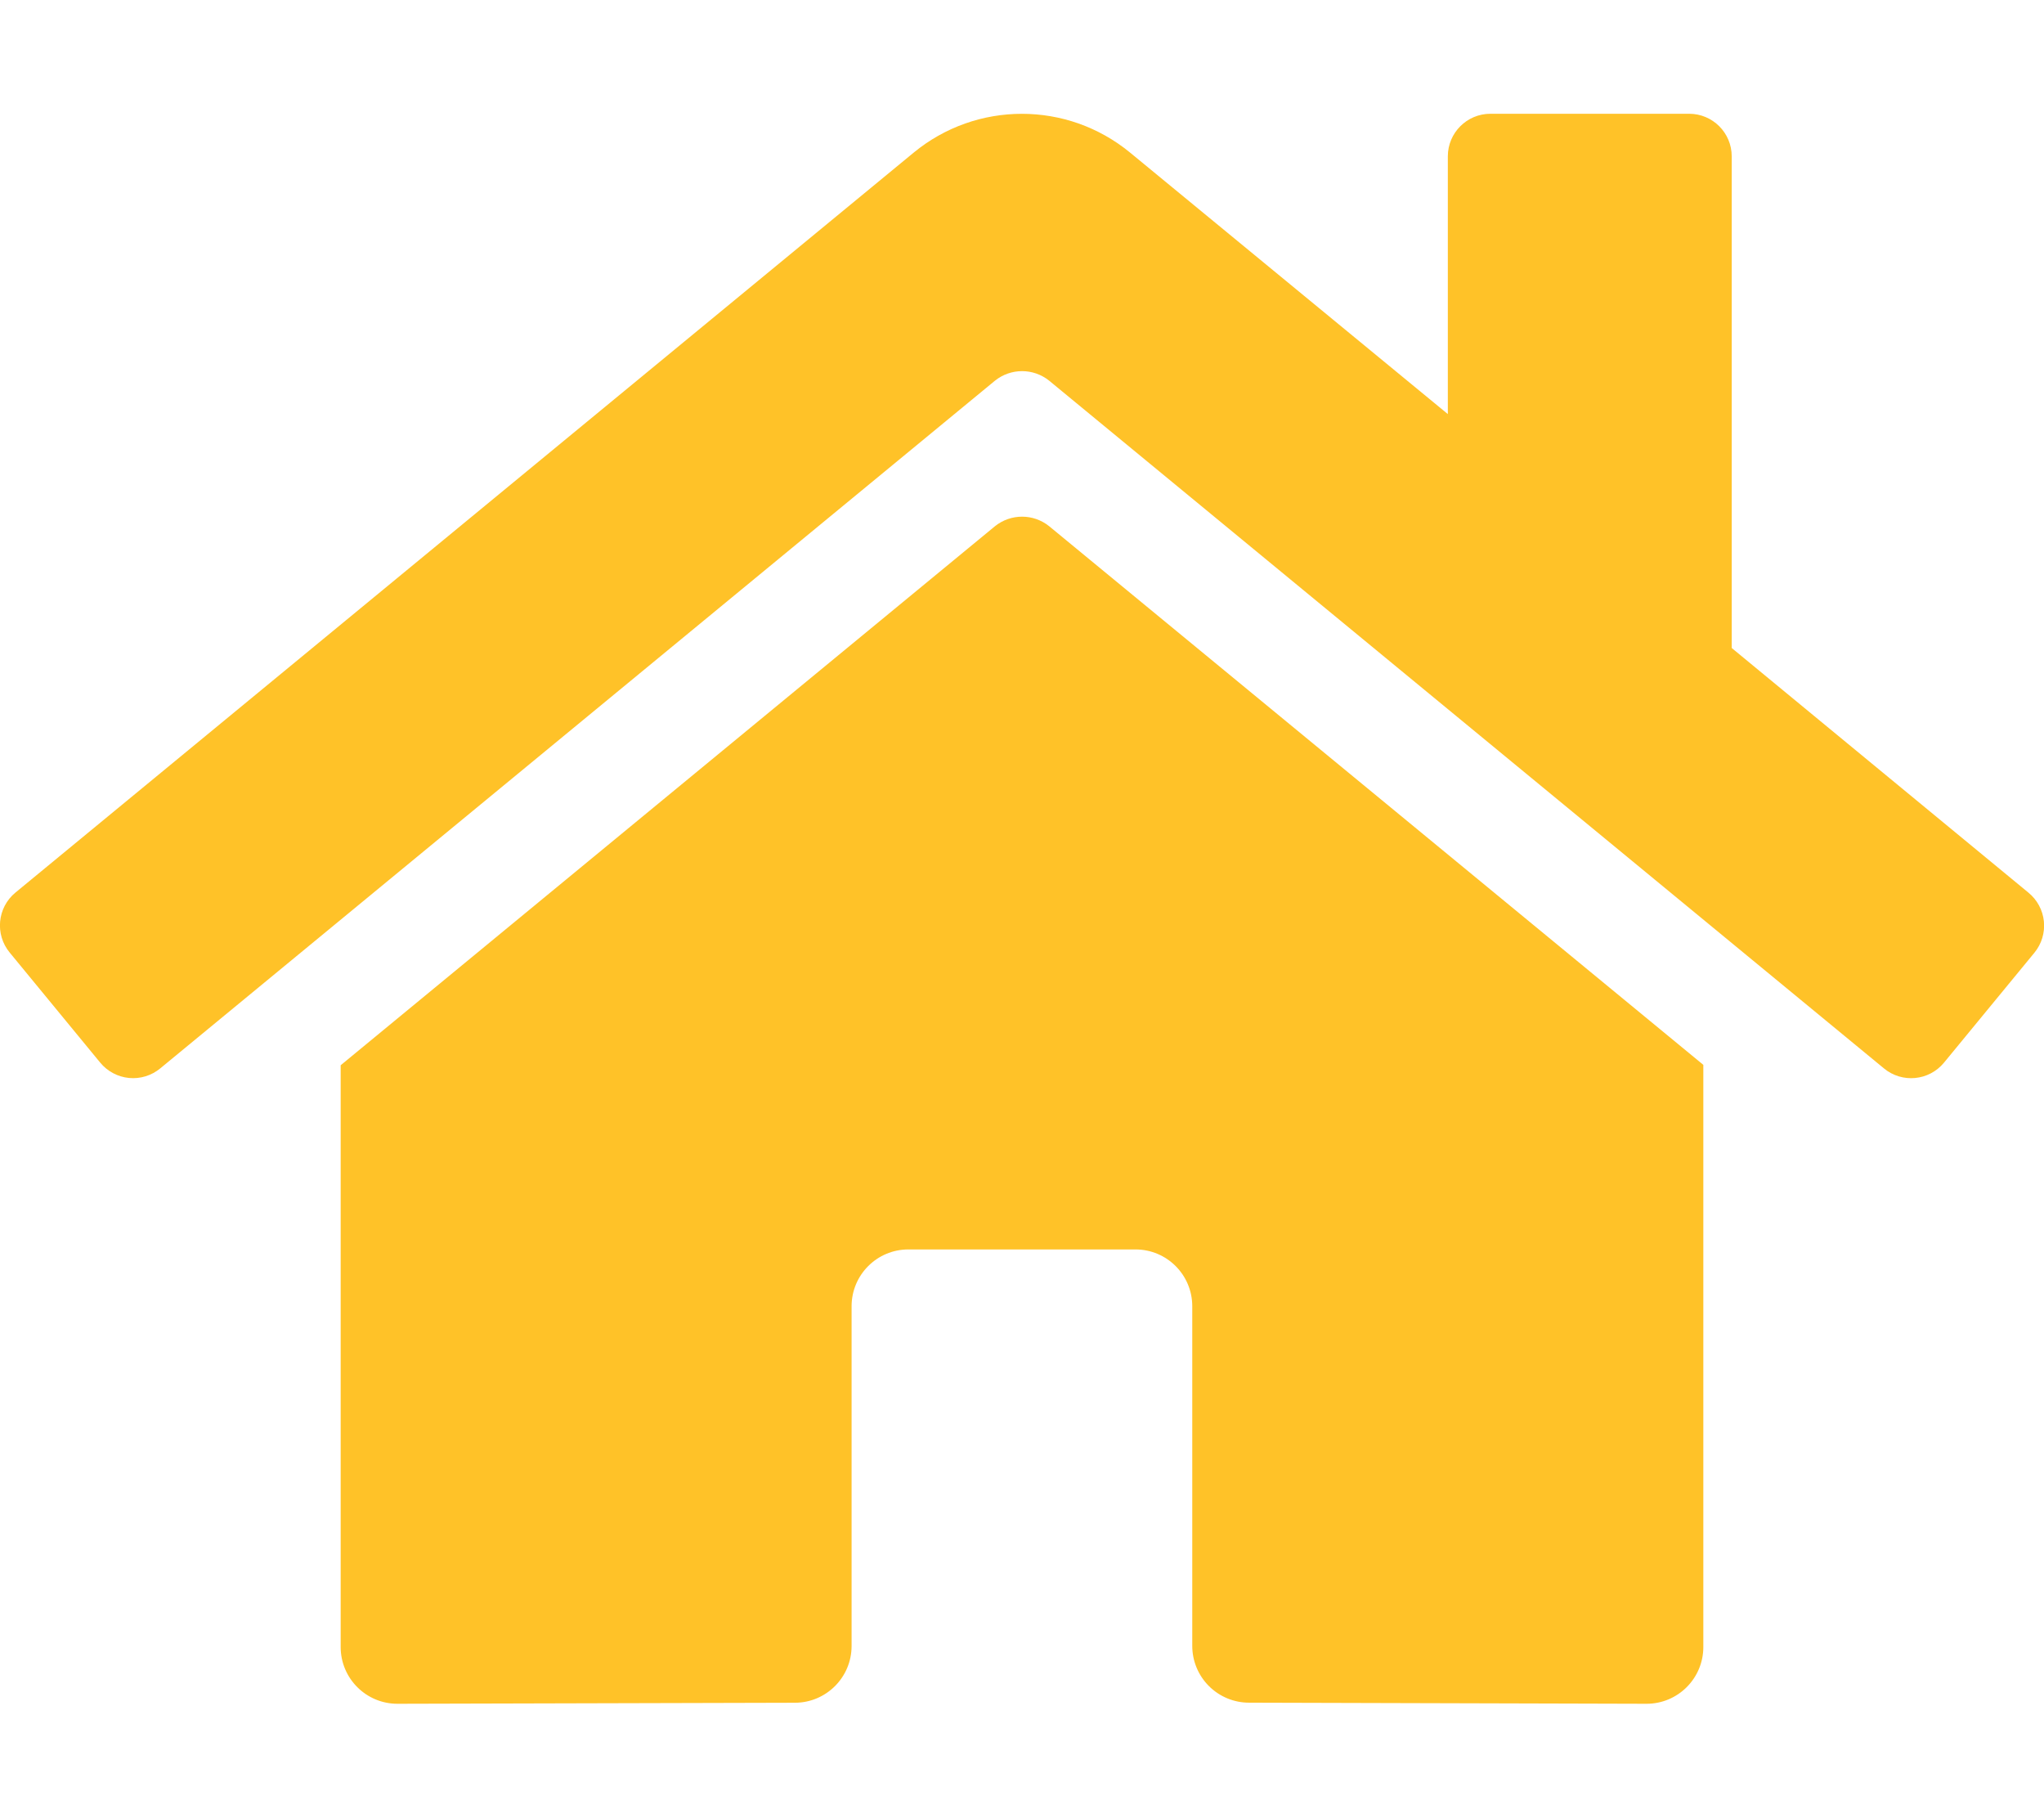
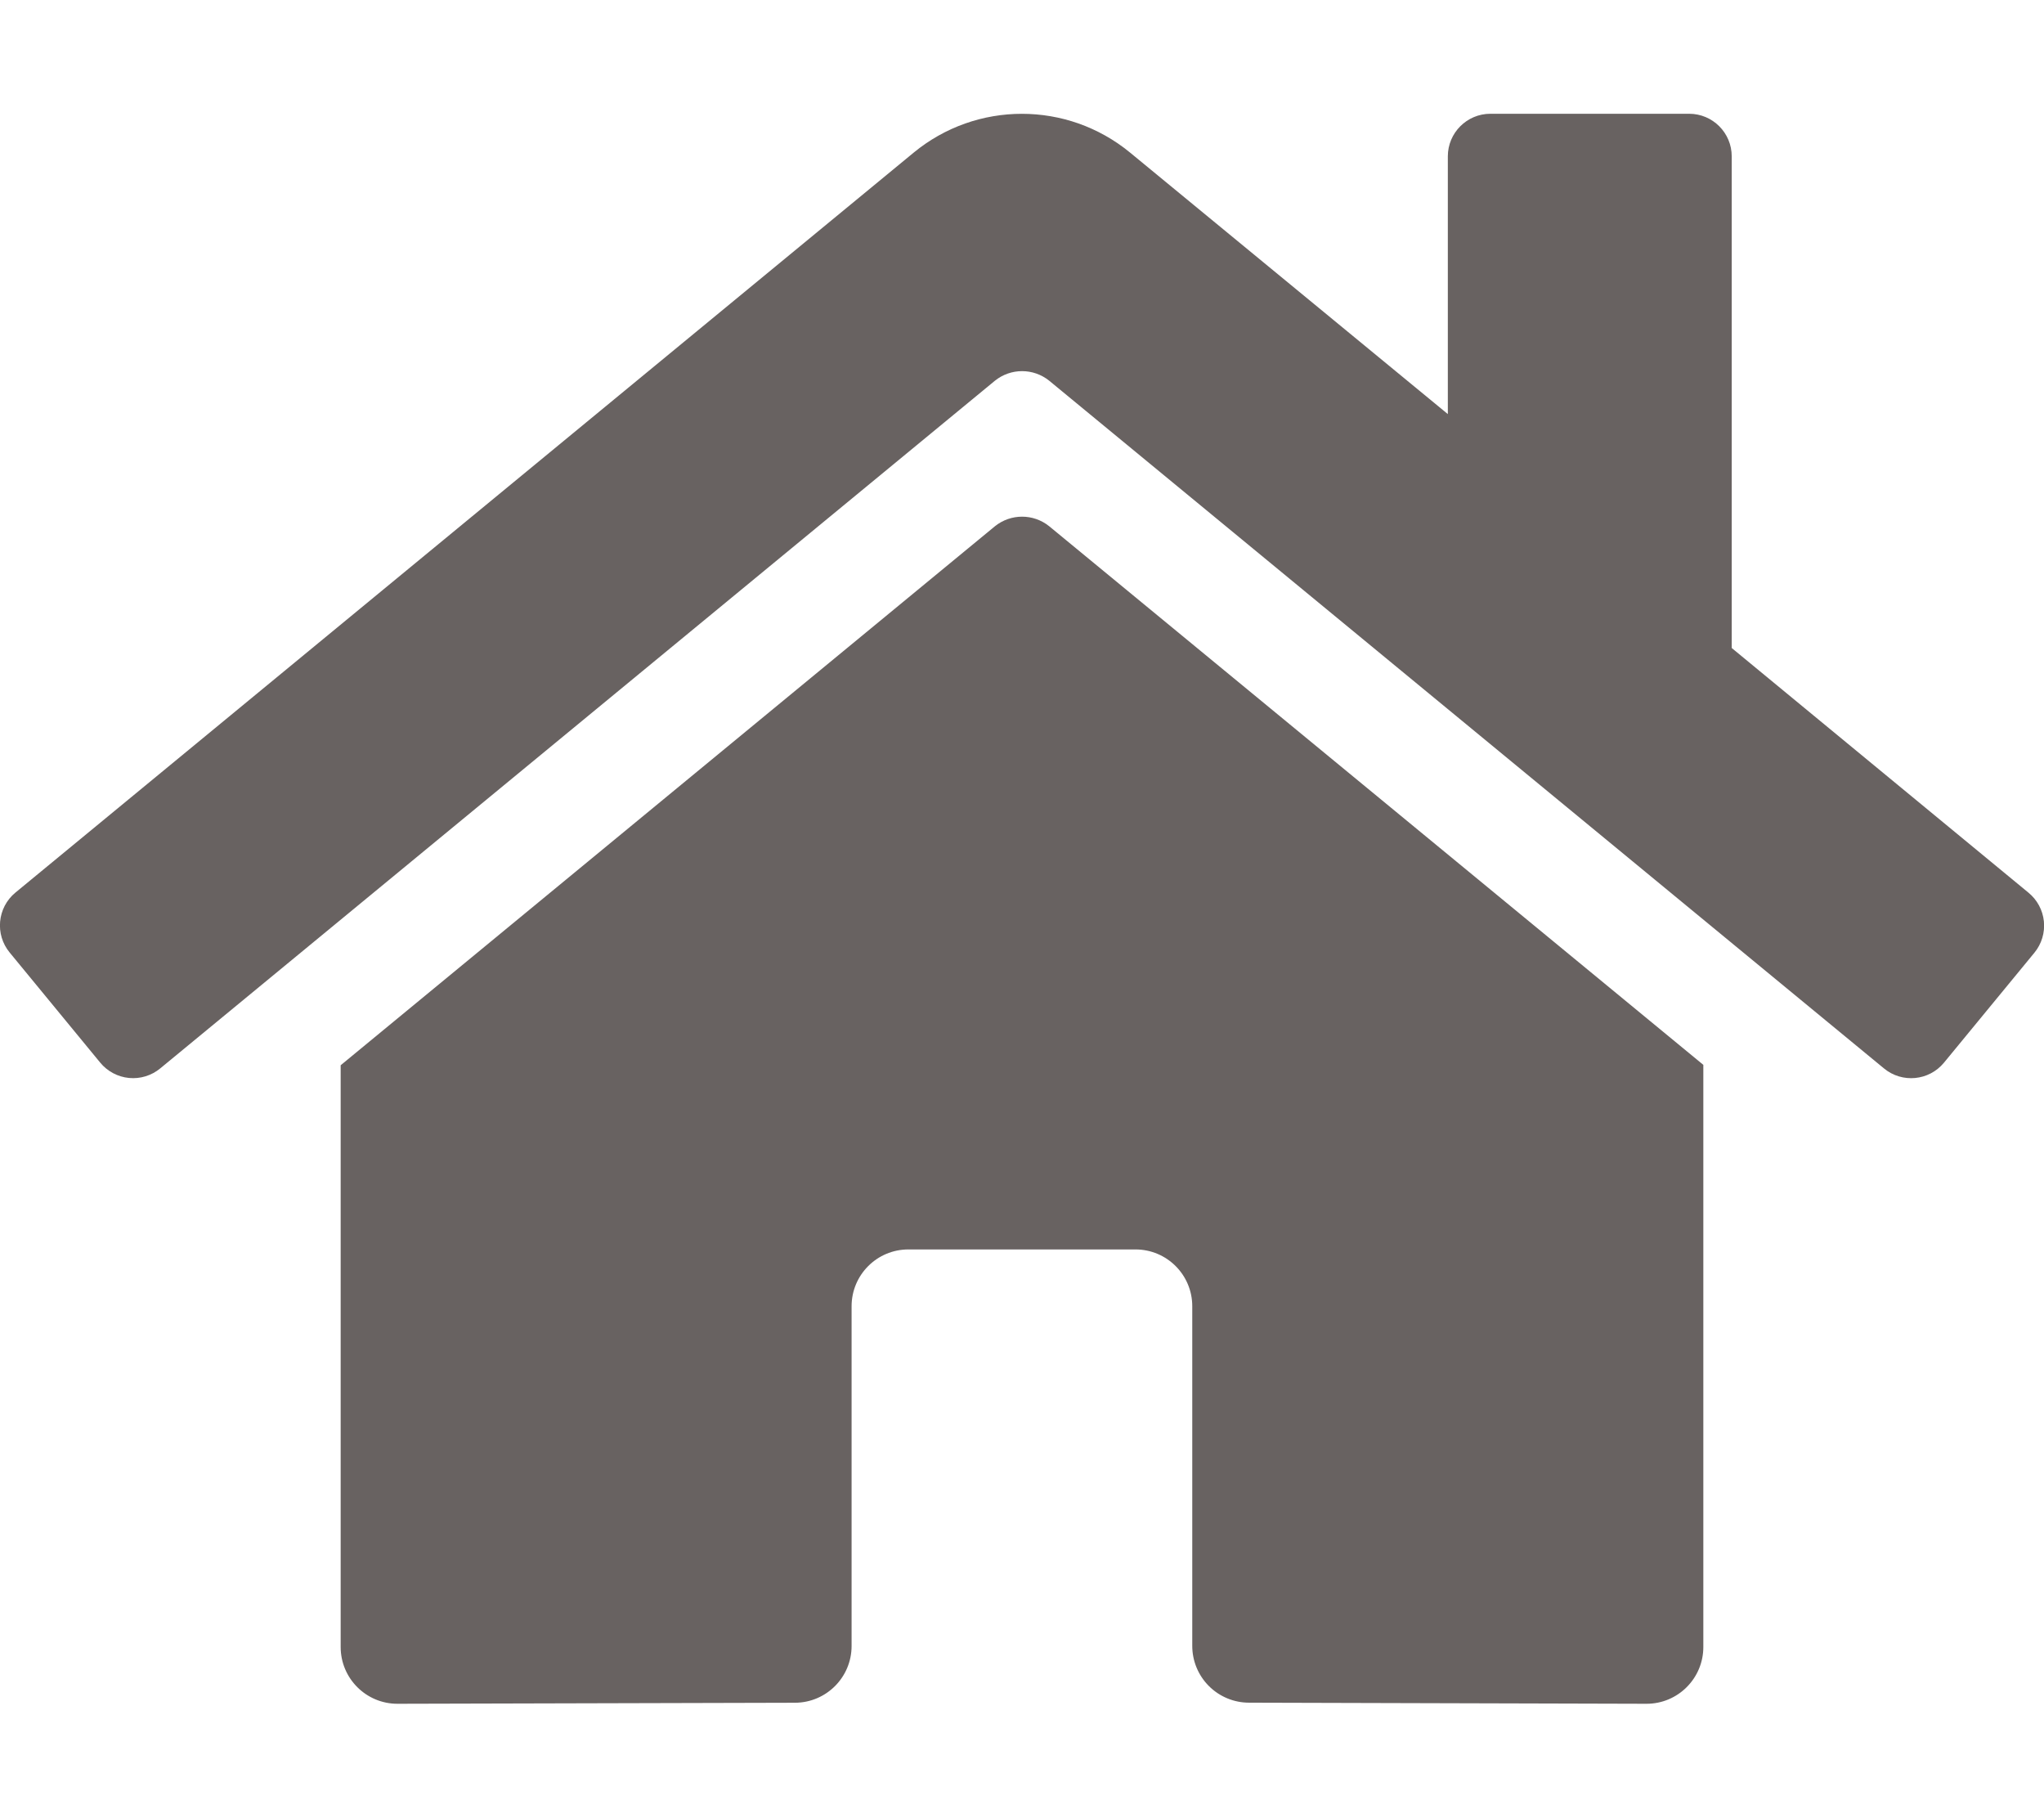
- <svg xmlns="http://www.w3.org/2000/svg" color="#ffc228" aria-hidden="true" focusable="false" data-prefix="fas" data-icon="home" class="svg-inline--fa fa-home fa-w-18" role="img" viewBox="0 0 576 512">
+ <svg xmlns="http://www.w3.org/2000/svg" color="rgb(104,98,97)" aria-hidden="true" focusable="false" data-prefix="fas" data-icon="home" class="svg-inline--fa fa-home fa-w-18" role="img" viewBox="0 0 576 512">
  <path fill="currentColor" d="M280.37 148.26L96 300.11V464a16 16 0 0 0 16 16l112.06-.29a16 16 0 0 0 15.92-16V368a16 16 0 0 1 16-16h64a16 16 0 0 1 16 16v95.64a16 16 0 0 0 16 16.05L464 480a16 16 0 0 0 16-16V300L295.67 148.26a12.19 12.19 0 0 0-15.3 0zM571.6 251.47L488 182.56V44.05a12 12 0 0 0-12-12h-56a12 12 0 0 0-12 12v72.61L318.47 43a48 48 0 0 0-61 0L4.34 251.47a12 12 0 0 0-1.6 16.9l25.5 31A12 12 0 0 0 45.15 301l235.22-193.74a12.19 12.19 0 0 1 15.3 0L530.9 301a12 12 0 0 0 16.9-1.6l25.5-31a12 12 0 0 0-1.7-16.93z" />
</svg>
